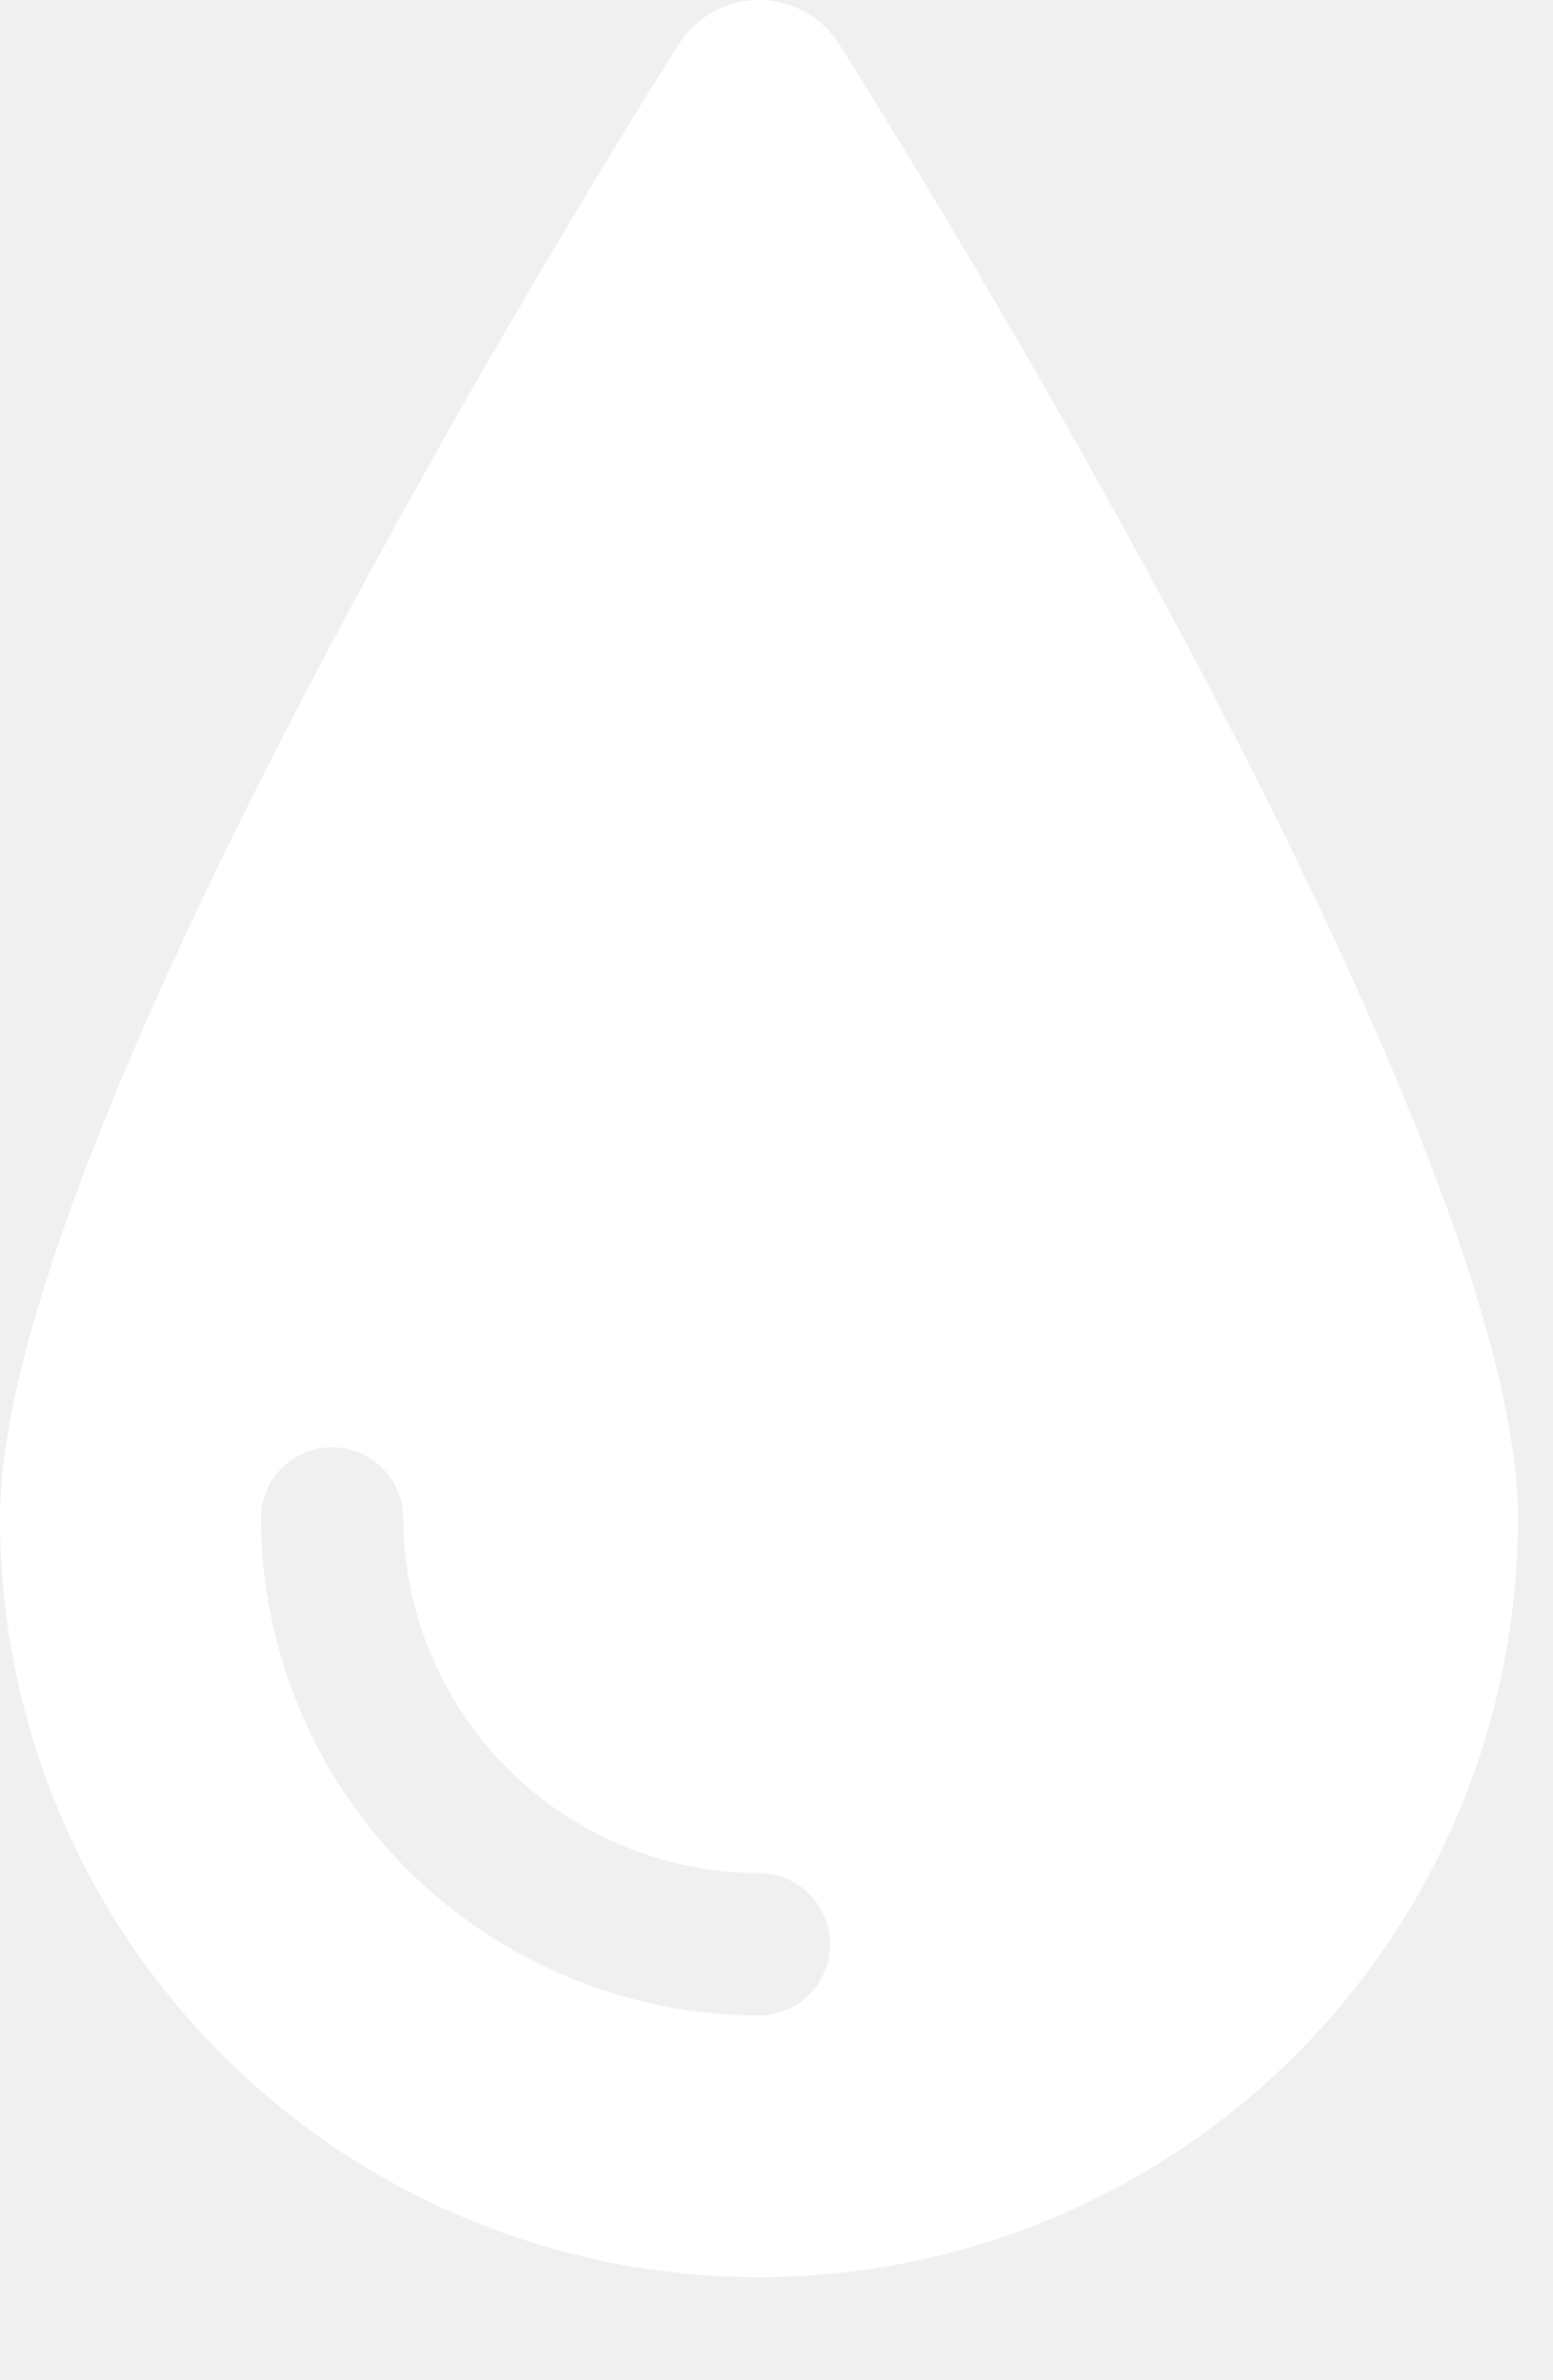
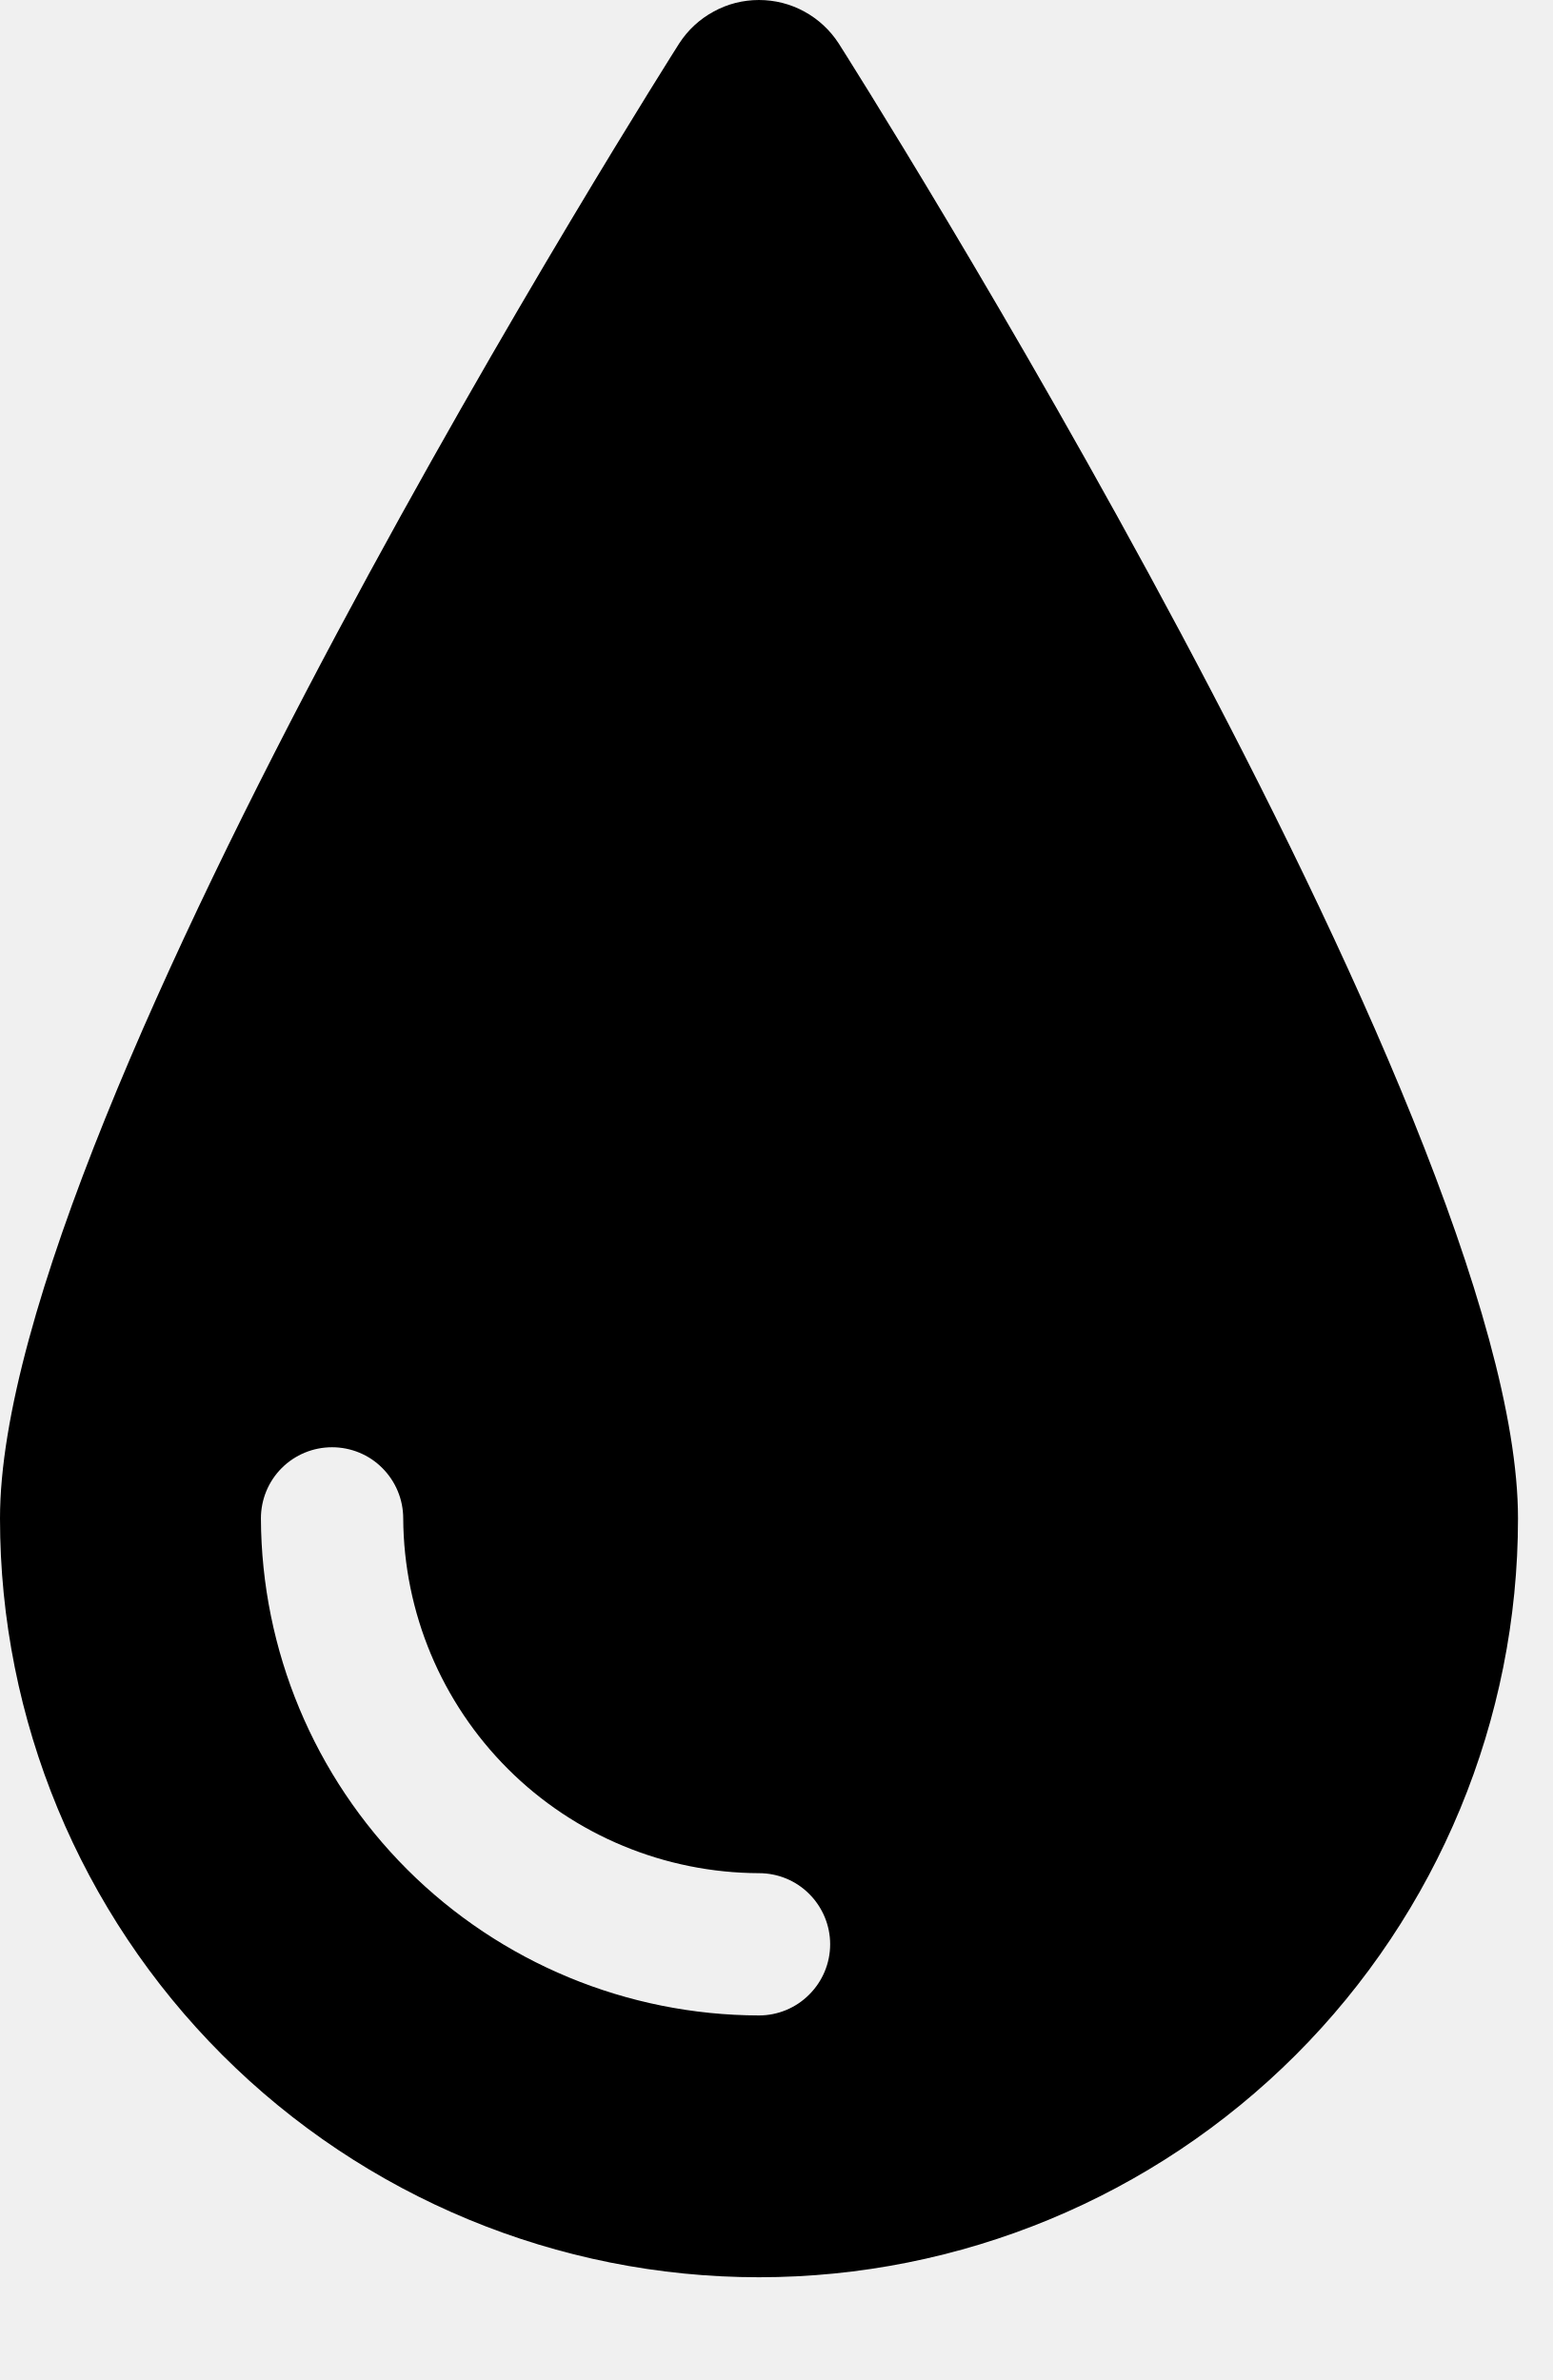
- <svg xmlns="http://www.w3.org/2000/svg" width="15" height="23" viewBox="0 0 15 23" fill="none">
-   <path d="M8.103 0.419C8.02 0.291 7.906 0.185 7.772 0.112C7.637 0.038 7.486 0 7.333 0C7.18 0 7.029 0.038 6.895 0.112C6.76 0.185 6.646 0.291 6.563 0.419C6.499 0.52 0 10.759 0 14.674C0 16.618 0.773 18.484 2.148 19.859C3.523 21.234 5.388 22.007 7.333 22.007C9.278 22.007 11.143 21.234 12.519 19.859C13.894 18.484 14.667 16.618 14.667 14.674C14.667 10.768 8.168 0.52 8.103 0.419ZM7.333 19.477C6.059 19.474 4.838 18.968 3.936 18.068C3.035 17.168 2.526 15.947 2.521 14.674C2.521 14.491 2.593 14.316 2.722 14.187C2.851 14.058 3.026 13.986 3.208 13.986C3.391 13.986 3.566 14.058 3.694 14.187C3.823 14.316 3.896 14.491 3.896 14.674C3.901 15.583 4.265 16.453 4.909 17.096C5.552 17.738 6.424 18.099 7.333 18.102C7.516 18.102 7.691 18.174 7.819 18.303C7.948 18.432 8.021 18.607 8.021 18.789C8.021 18.972 7.948 19.146 7.819 19.275C7.691 19.404 7.516 19.477 7.333 19.477Z" fill="white" />
+ <svg xmlns="http://www.w3.org/2000/svg" width="15" height="23" viewBox="0 0 15 23" fill="current">
+   <path d="M8.103 0.419C8.02 0.291 7.906 0.185 7.772 0.112C7.637 0.038 7.486 0 7.333 0C7.18 0 7.029 0.038 6.895 0.112C6.76 0.185 6.646 0.291 6.563 0.419C6.499 0.52 0 10.759 0 14.674C0 16.618 0.773 18.484 2.148 19.859C3.523 21.234 5.388 22.007 7.333 22.007C9.278 22.007 11.143 21.234 12.519 19.859C13.894 18.484 14.667 16.618 14.667 14.674C14.667 10.768 8.168 0.52 8.103 0.419ZM7.333 19.477C6.059 19.474 4.838 18.968 3.936 18.068C3.035 17.168 2.526 15.947 2.521 14.674C2.521 14.491 2.593 14.316 2.722 14.187C2.851 14.058 3.026 13.986 3.208 13.986C3.391 13.986 3.566 14.058 3.694 14.187C3.823 14.316 3.896 14.491 3.896 14.674C3.901 15.583 4.265 16.453 4.909 17.096C5.552 17.738 6.424 18.099 7.333 18.102C7.516 18.102 7.691 18.174 7.819 18.303C7.948 18.432 8.021 18.607 8.021 18.789C8.021 18.972 7.948 19.146 7.819 19.275C7.691 19.404 7.516 19.477 7.333 19.477Z" fill="current" />
</svg>
